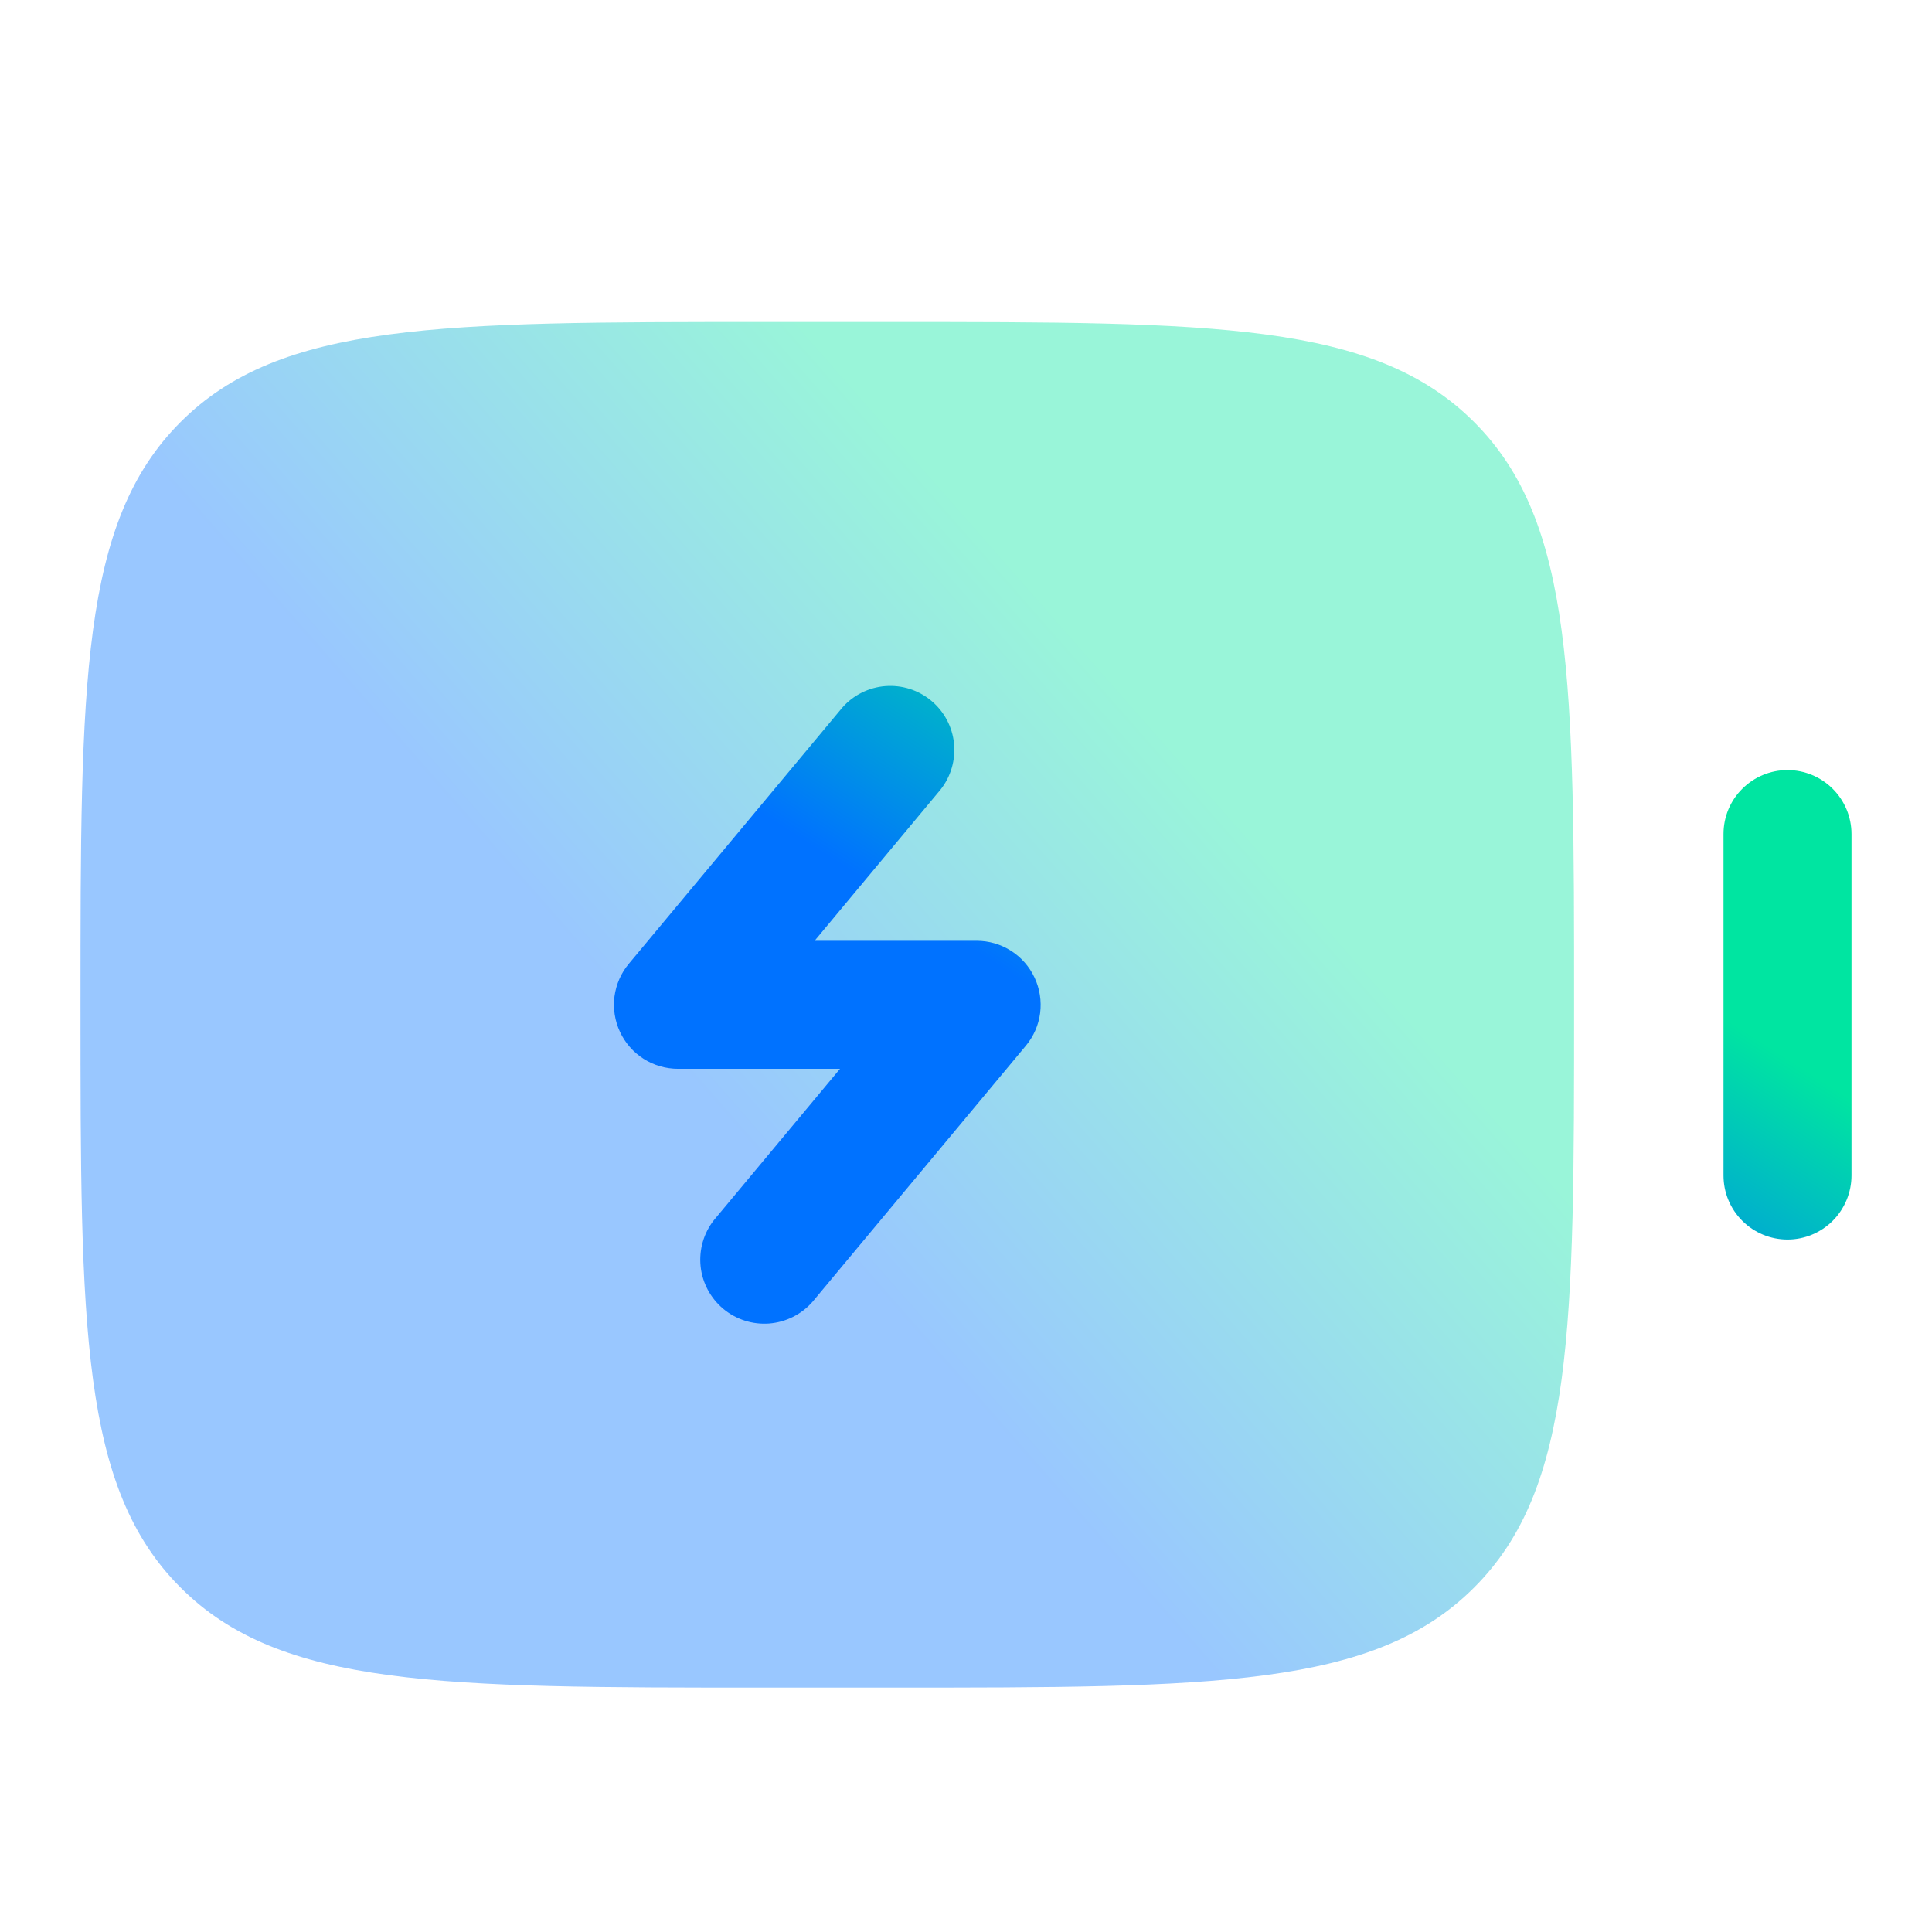
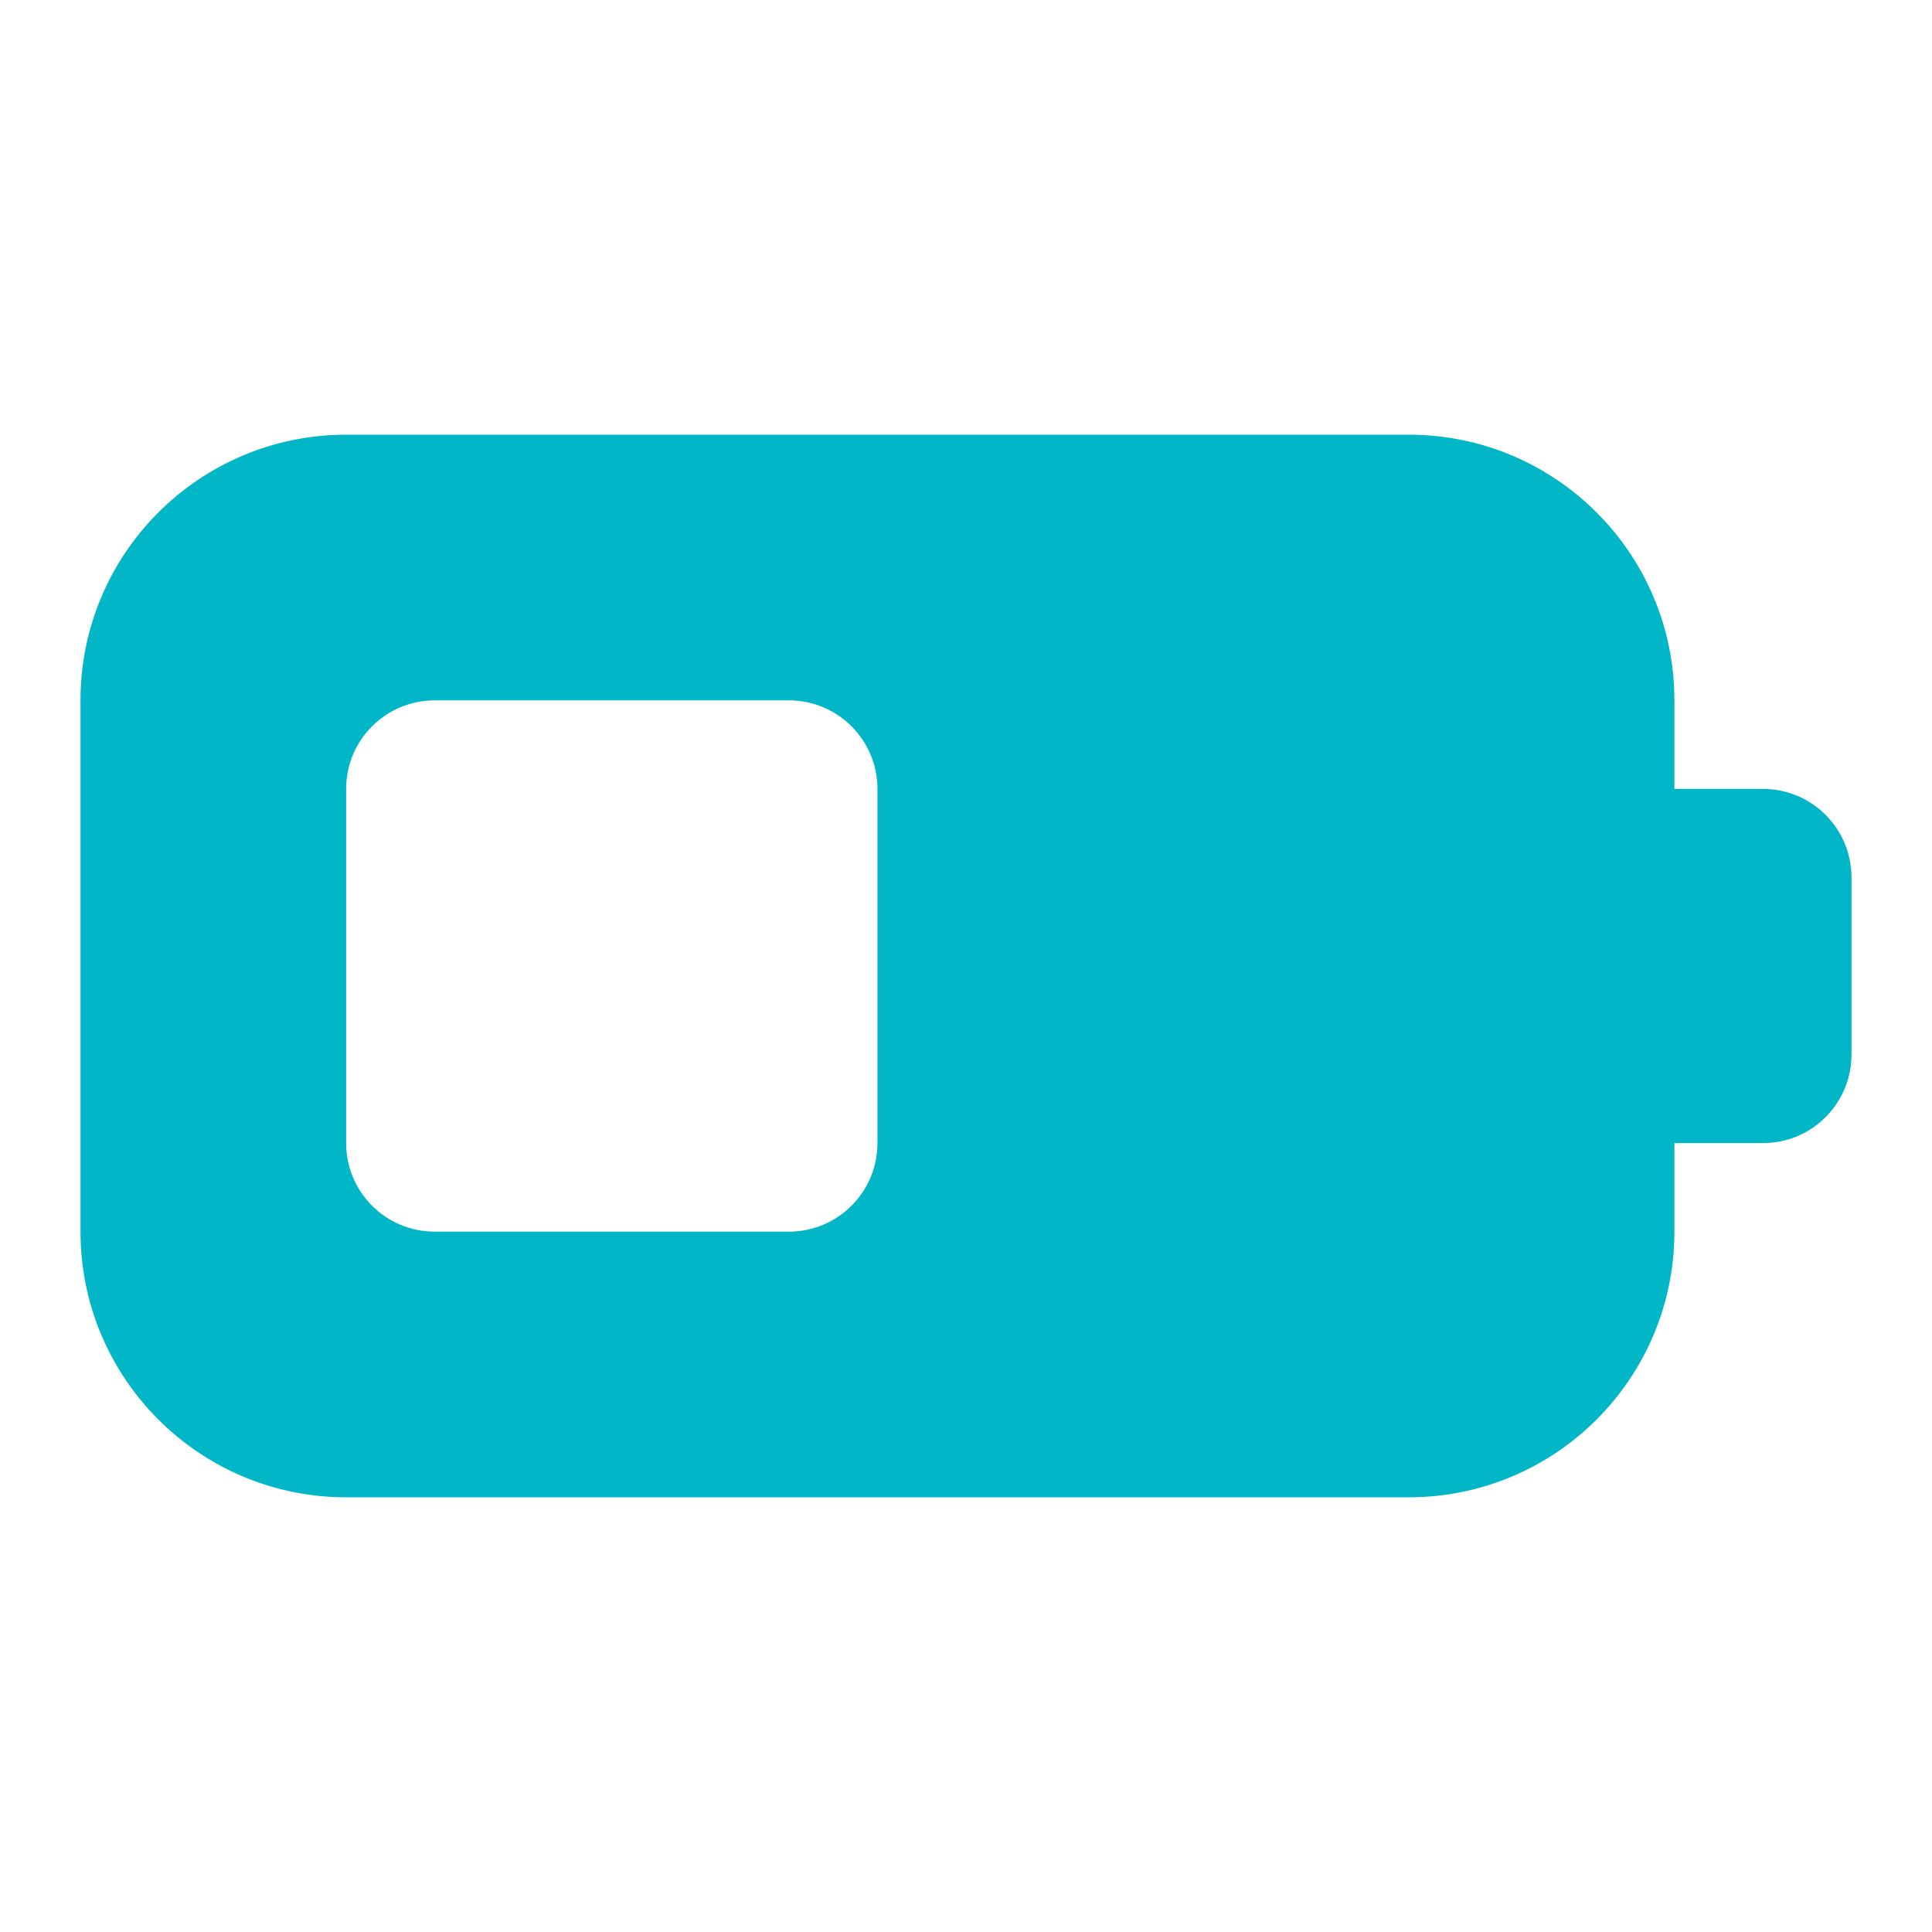
- <svg xmlns="http://www.w3.org/2000/svg" width="24" height="24" viewBox="0 0 24 24" fill="none">
-   <path opacity="0.4" d="M2.243 5.243C1 6.484 1 8.484 1 12.482C1 16.48 1 18.48 2.243 19.721C3.484 20.964 5.484 20.964 9.482 20.964H11.072C15.07 20.964 17.07 20.964 18.312 19.721C19.554 18.48 19.554 16.48 19.554 12.482C19.554 8.484 19.554 6.484 18.312 5.243C17.07 4 15.07 4 11.072 4H9.482C5.484 4 3.484 4 2.243 5.243Z" fill="url(#paint0_linear_69_593)" />
-   <path d="M21.41 14.602C21.41 14.813 21.493 15.015 21.643 15.165C21.792 15.314 21.994 15.398 22.205 15.398C22.416 15.398 22.618 15.314 22.767 15.165C22.916 15.015 23 14.813 23 14.602V10.361C23 10.15 22.916 9.948 22.767 9.799C22.618 9.65 22.416 9.566 22.205 9.566C21.994 9.566 21.792 9.65 21.643 9.799C21.493 9.948 21.41 10.15 21.41 10.361V14.602ZM11.683 9.81C11.812 9.647 11.872 9.441 11.851 9.234C11.83 9.028 11.729 8.838 11.569 8.705C11.41 8.572 11.205 8.507 10.998 8.523C10.791 8.539 10.598 8.636 10.462 8.792L7.811 11.973C7.714 12.089 7.653 12.23 7.633 12.38C7.614 12.53 7.638 12.682 7.702 12.819C7.766 12.956 7.868 13.072 7.995 13.153C8.123 13.234 8.271 13.277 8.422 13.277H10.435L8.871 15.154C8.742 15.316 8.682 15.523 8.703 15.729C8.724 15.936 8.826 16.126 8.985 16.259C9.145 16.392 9.35 16.457 9.557 16.441C9.764 16.424 9.956 16.328 10.093 16.172L12.743 12.991C12.84 12.875 12.902 12.733 12.921 12.584C12.94 12.434 12.916 12.281 12.852 12.145C12.788 12.008 12.687 11.892 12.559 11.811C12.432 11.73 12.284 11.687 12.133 11.687H10.119L11.683 9.81Z" fill="url(#paint1_linear_69_593)" />
-   <defs>
+ <svg xmlns="http://www.w3.org/2000/svg" width="24" height="24" viewBox="0 0 24 24" fill="none" version="1.1" id="svg5">
+   <defs id="defs5">
    <linearGradient id="paint0_linear_69_593" x1="8.206" y1="13.088" x2="13.667" y2="8.293" gradientUnits="userSpaceOnUse">
-       <stop stop-color="#0072FF" />
-       <stop offset="1" stop-color="#00E5A1" />
+       <stop stop-color="#0072FF" id="stop2" />
+       <stop offset="1" stop-color="#00E5A1" id="stop3" />
    </linearGradient>
    <linearGradient id="paint1_linear_69_593" x1="13.598" y1="12.765" x2="15.936" y2="9.122" gradientUnits="userSpaceOnUse">
-       <stop stop-color="#0072FF" />
-       <stop offset="1" stop-color="#00E5A1" />
+       <stop stop-color="#0072FF" id="stop4" />
+       <stop offset="1" stop-color="#00E5A1" id="stop5" />
    </linearGradient>
  </defs>
+   <path d="m 17.5,5.4 c 1.823,0 3.3,1.477 3.3,3.3 v 1.1 h 1.1 c 0.2,0 0.388,0.054 0.55,0.147 C 22.779,10.137 23,10.493 23,10.9 v 2.2 c 0,0.407 -0.221,0.763 -0.55,0.953 -0.162,0.094 -0.35,0.147 -0.55,0.147 h -1.1 v 1.1 c 0,1.823 -1.477,3.3 -3.3,3.3 H 4.3 c -1.822,0 -3.3,-1.477 -3.3,-3.3 V 8.7 c 0,-1.822 1.477,-3.3 3.3,-3.3 z M 9.8,8.7 H 5.4 c -0.607,0 -1.1,0.492 -1.1,1.1 v 4.4 c 0,0.608 0.492,1.1 1.1,1.1 h 4.4 c 0.607,0 1.1,-0.492 1.1,-1.1 V 9.8 c 0,-0.607 -0.493,-1.1 -1.1,-1.1 z" fill="#000000" id="path1-3" style="fill:#00b6c7;fill-opacity:1;stroke-width:1" />
</svg>
